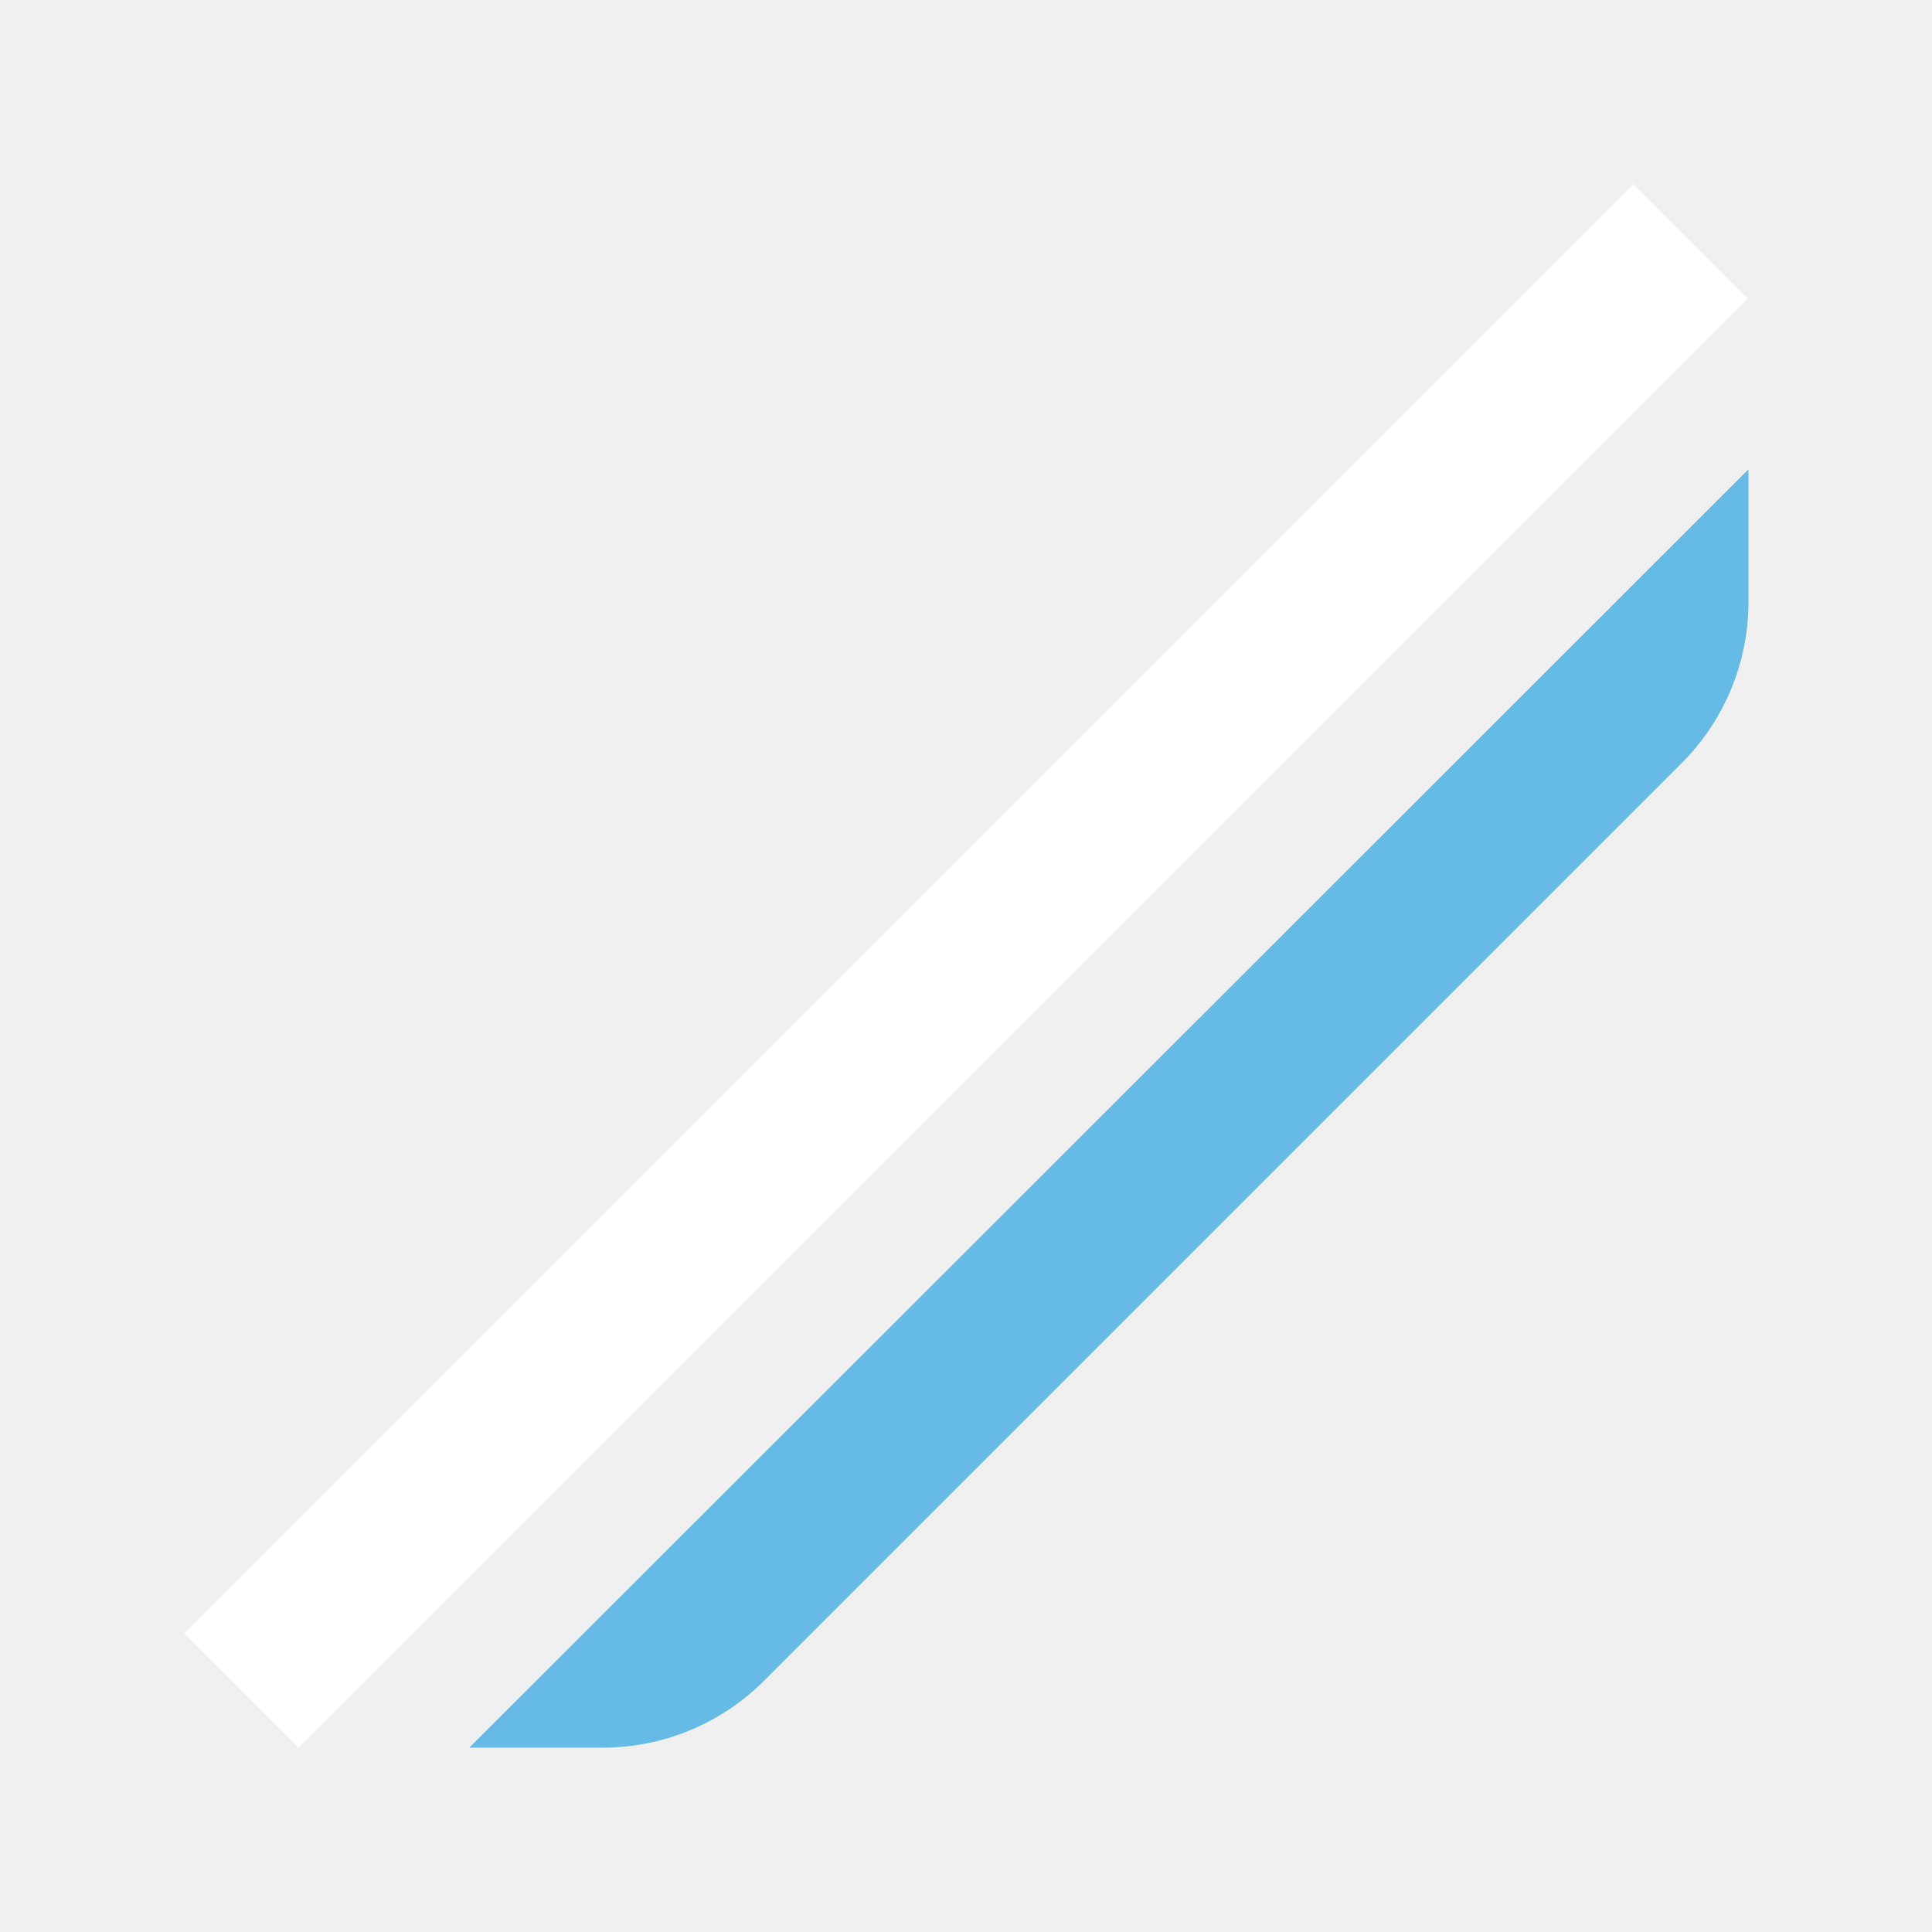
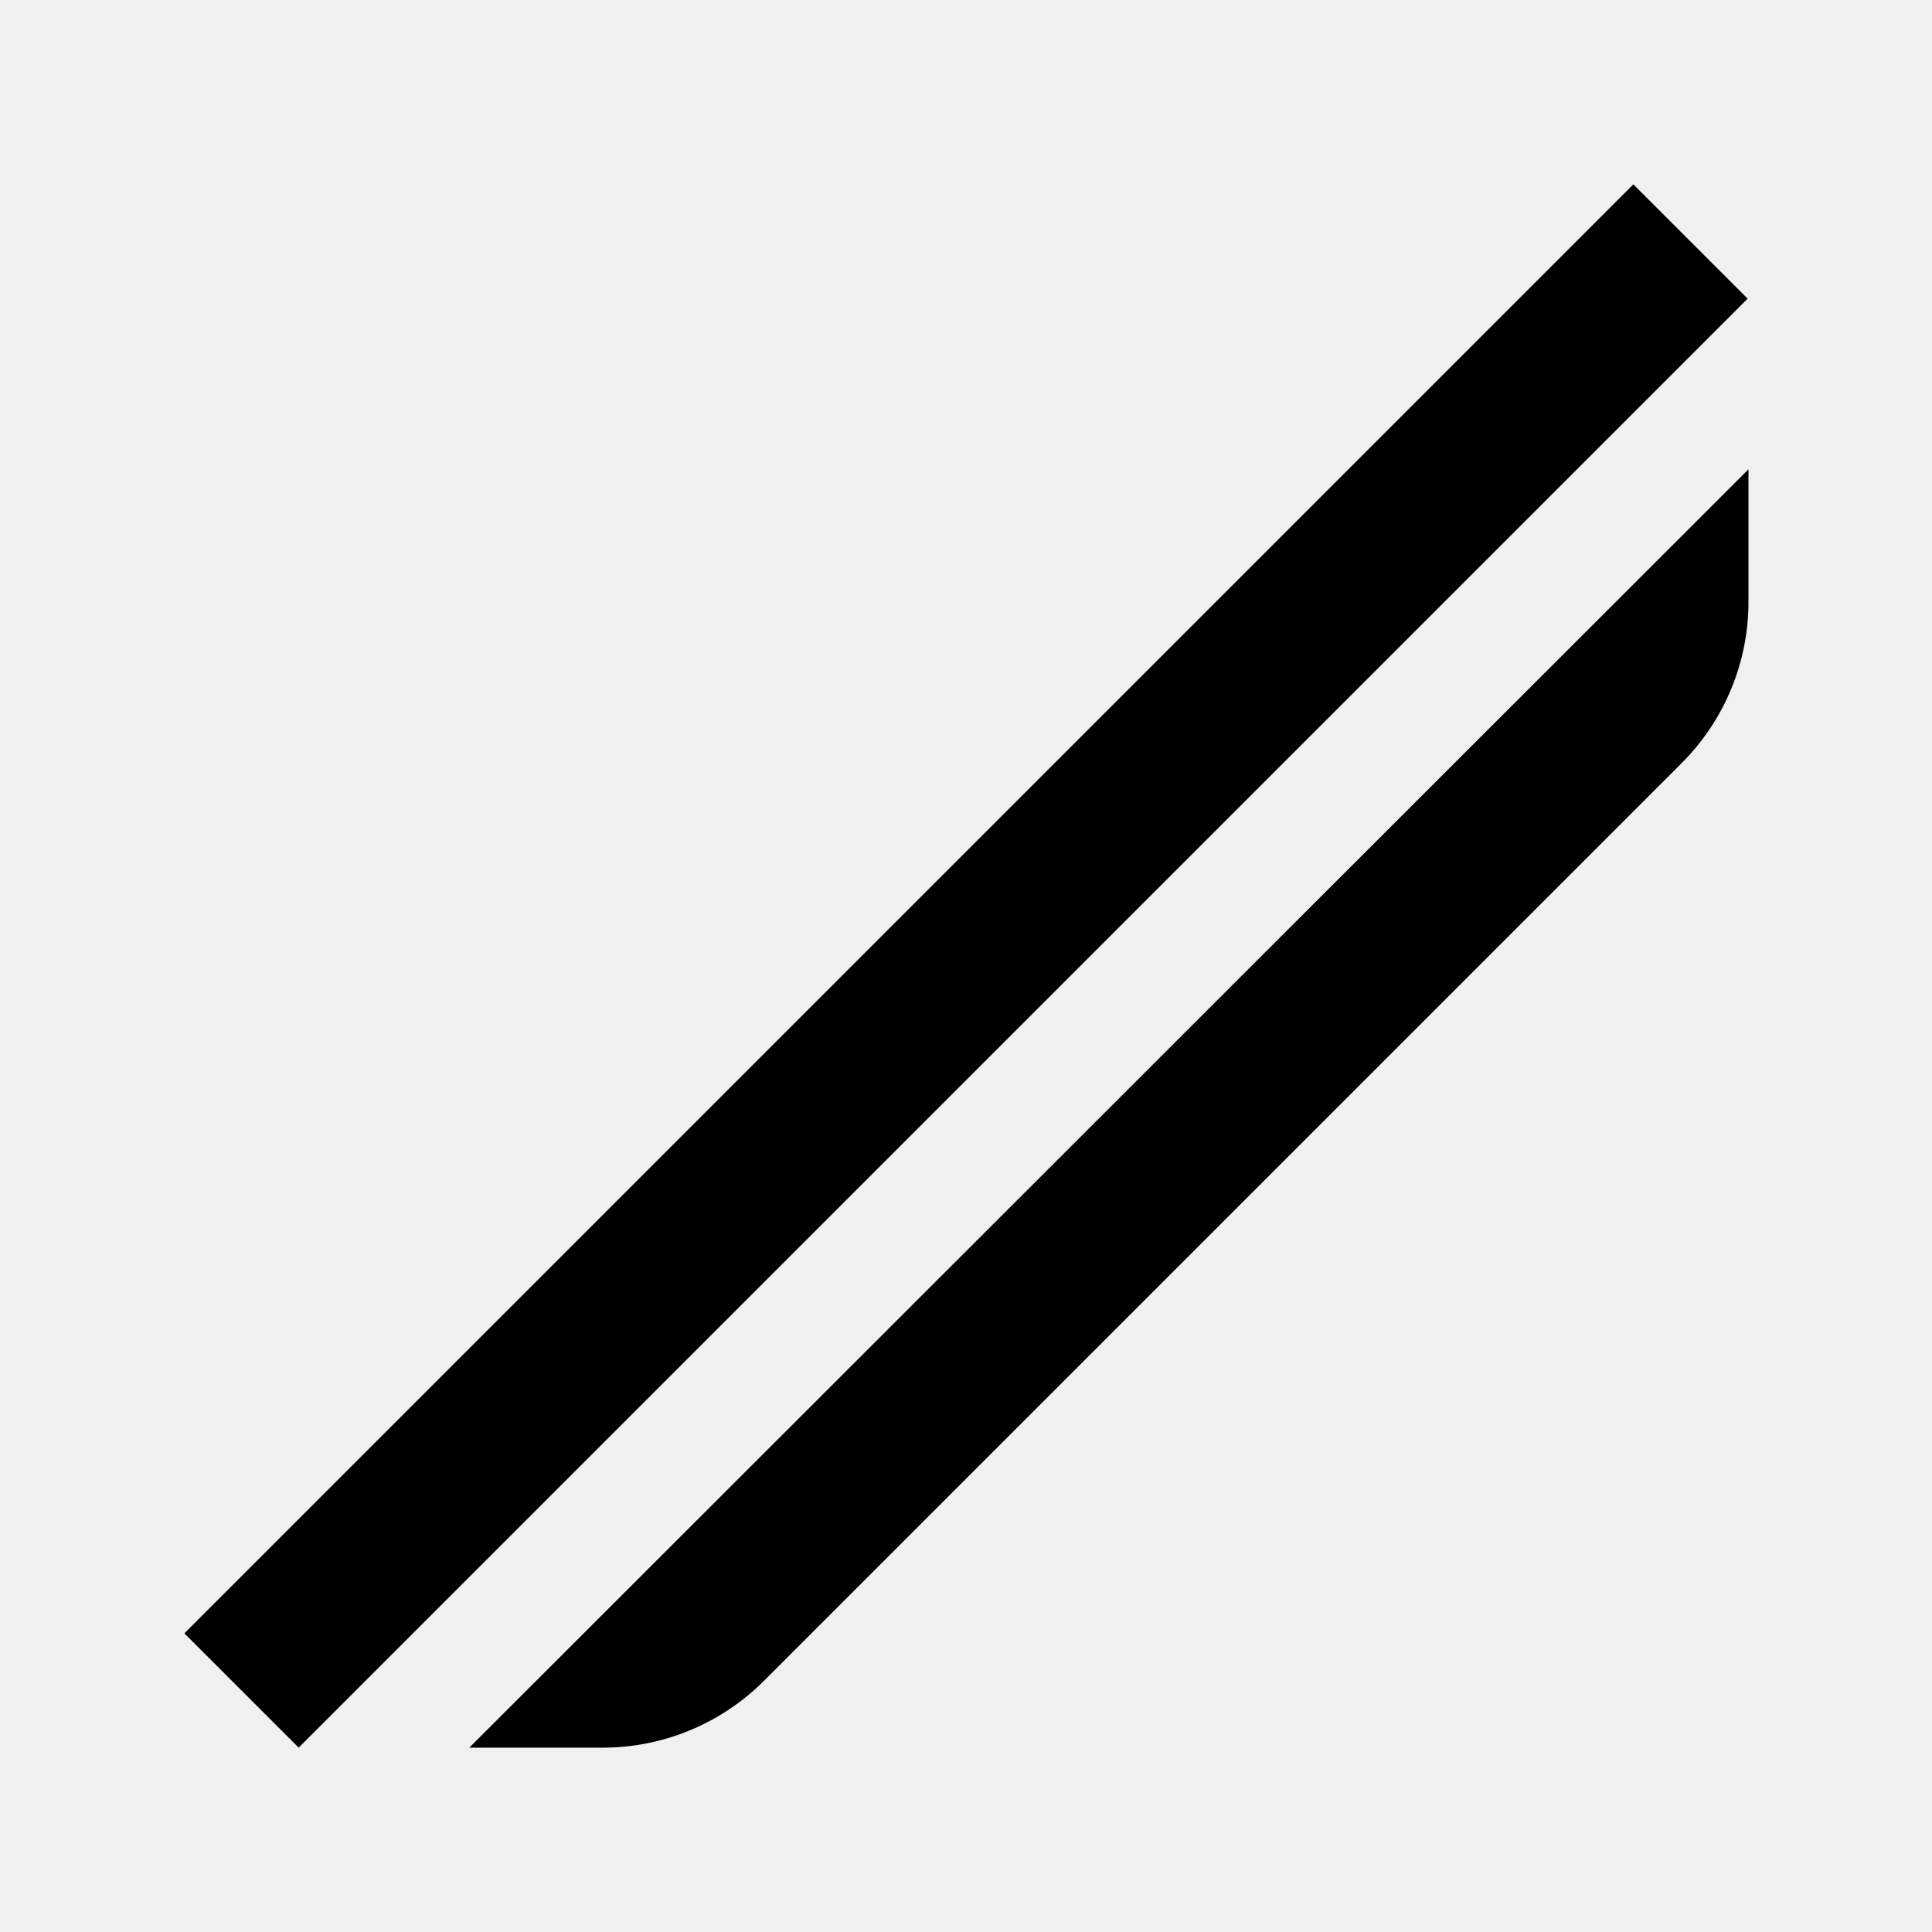
<svg xmlns="http://www.w3.org/2000/svg" viewBox="0 0 24 24">
-   <path fill="#65bbe5" d="M5.83,21.71h1.66c0.75,0,1.47-0.3,2-0.83l11.4-11.4c0.53-0.53,0.83-1.25,0.83-2V5.83L5.83,21.71z" />
-   <polygon fill="#ffffff" points="20.29,2.29 2.29,20.29 3.71,21.71 21.71,3.71" />
+   <path class="color-vector" d="M5.83,21.71h1.66c0.75,0,1.47-0.3,2-0.83l11.4-11.4c0.53-0.53,0.83-1.25,0.83-2V5.83L5.83,21.71z" />
+   <polygon class="color-solid" points="20.29,2.29 2.29,20.29 3.71,21.71 21.71,3.71" />
</svg>
